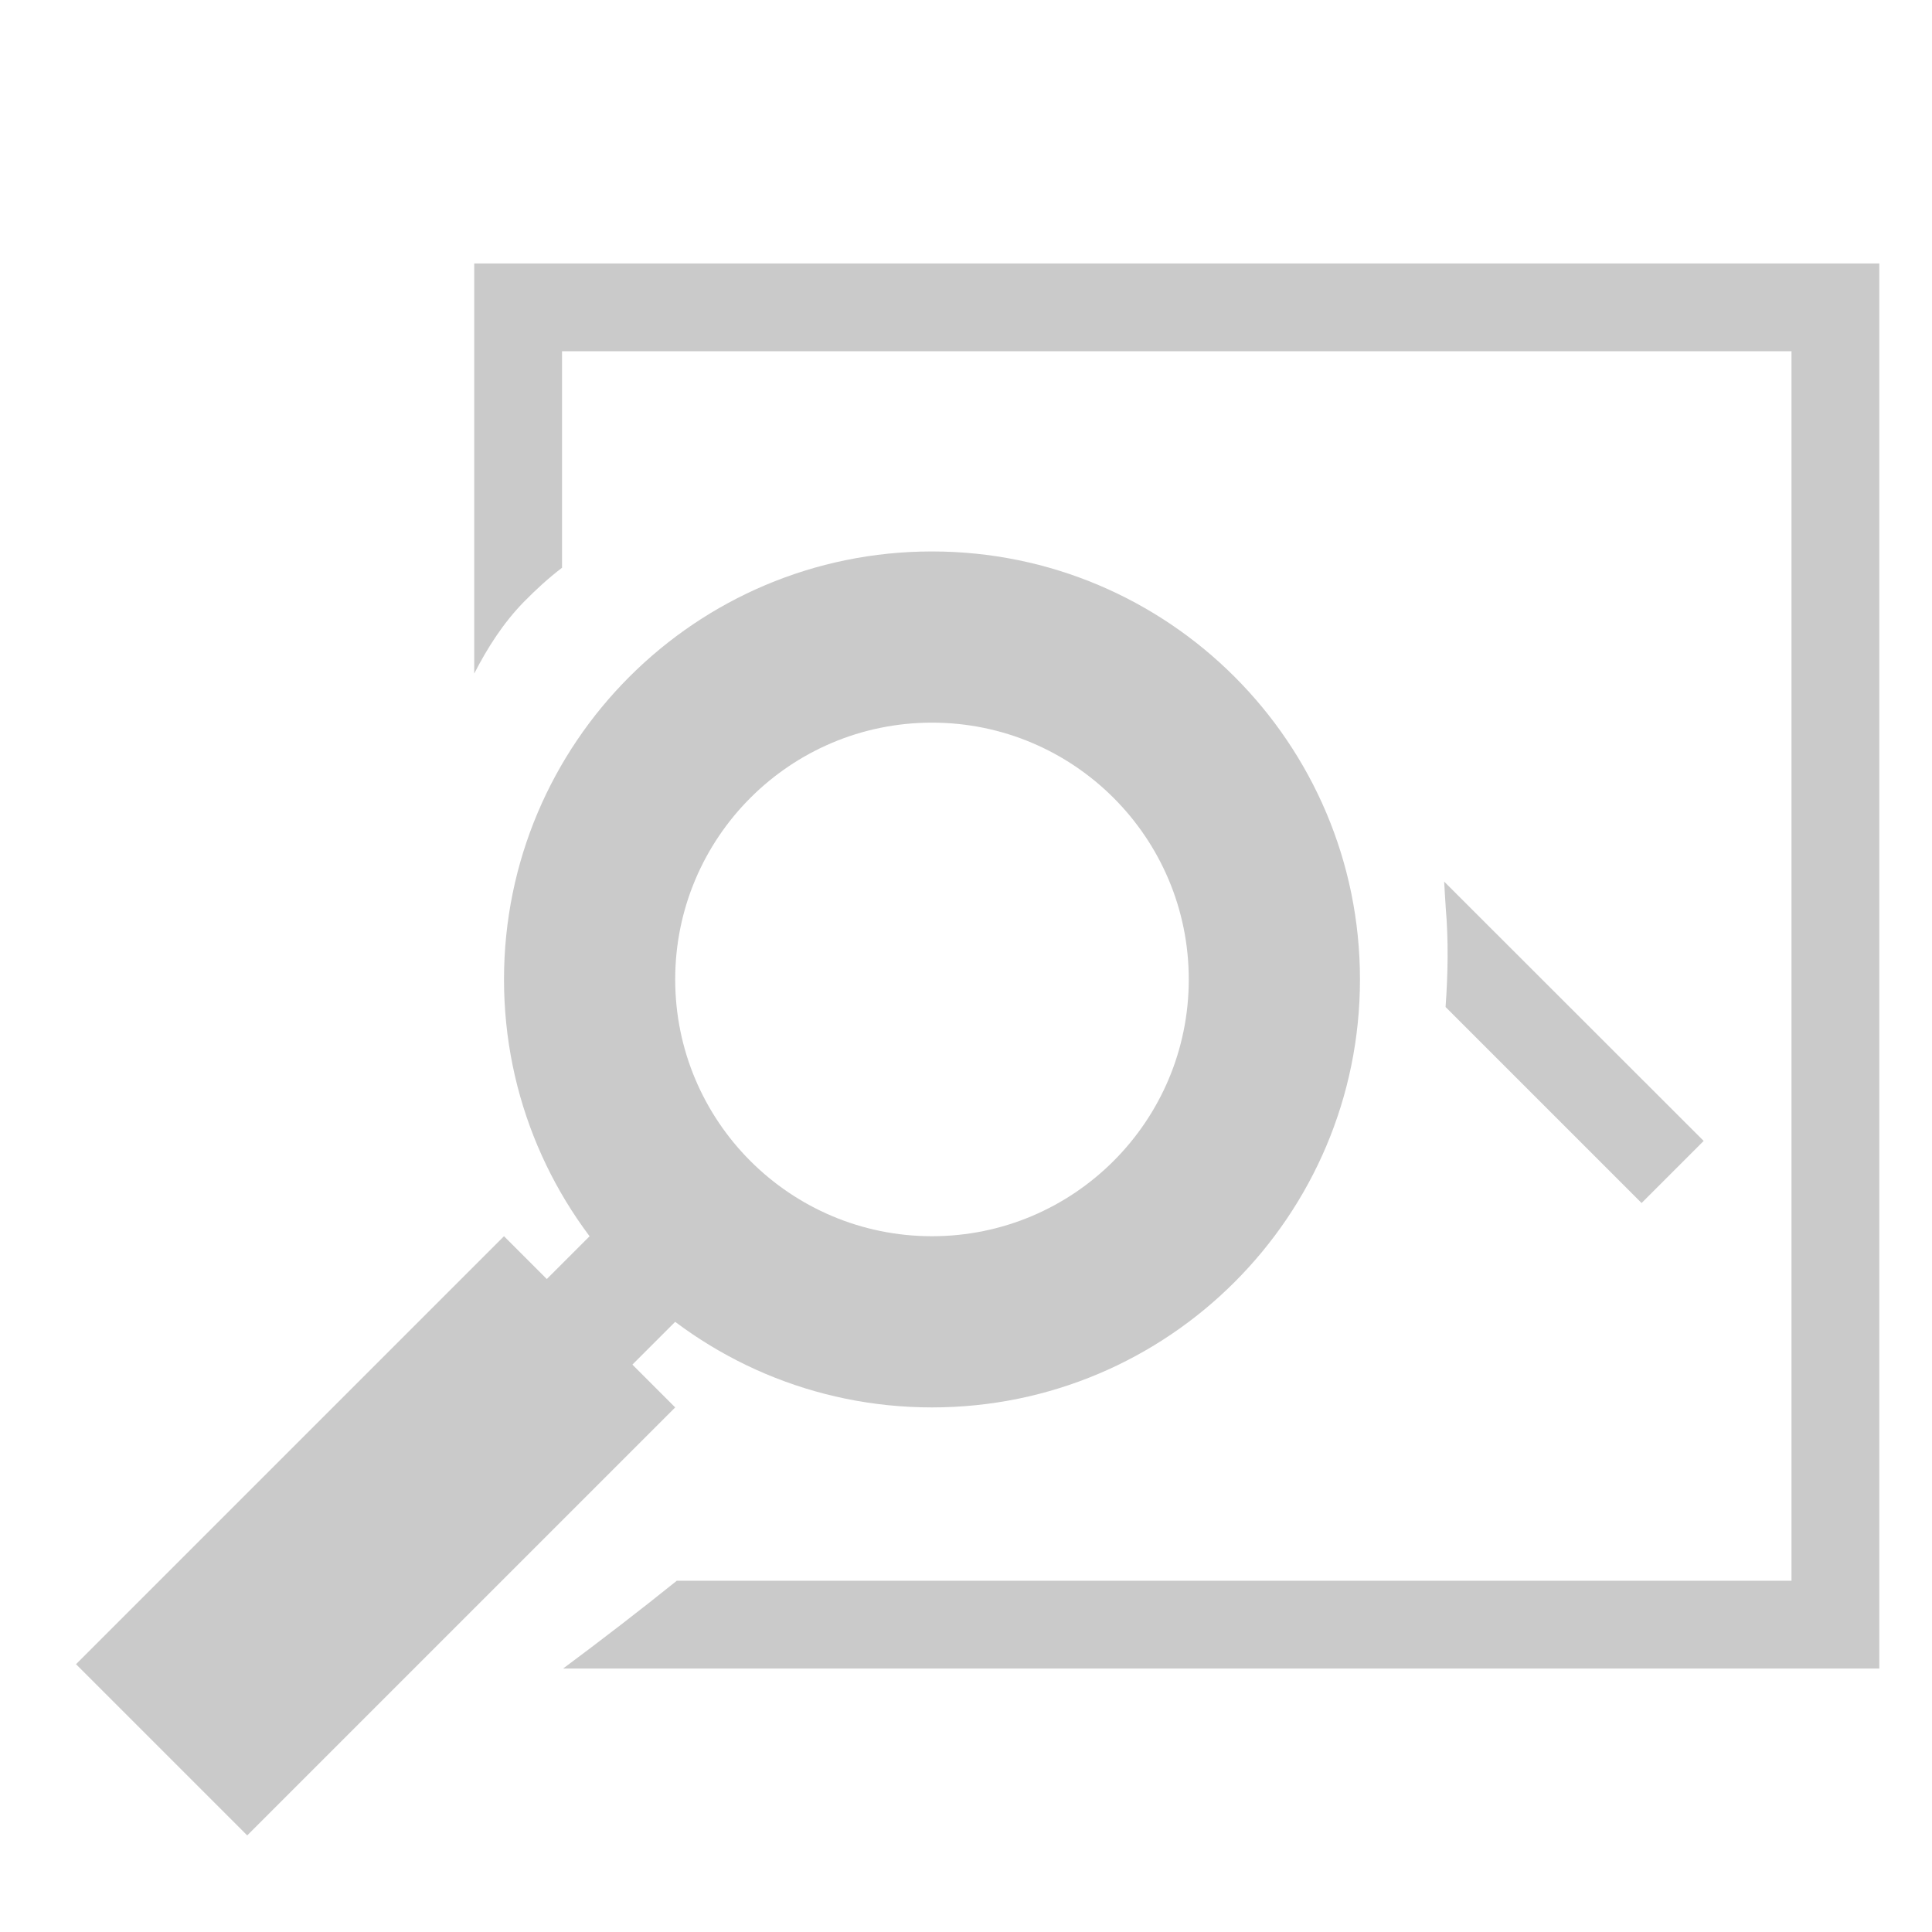
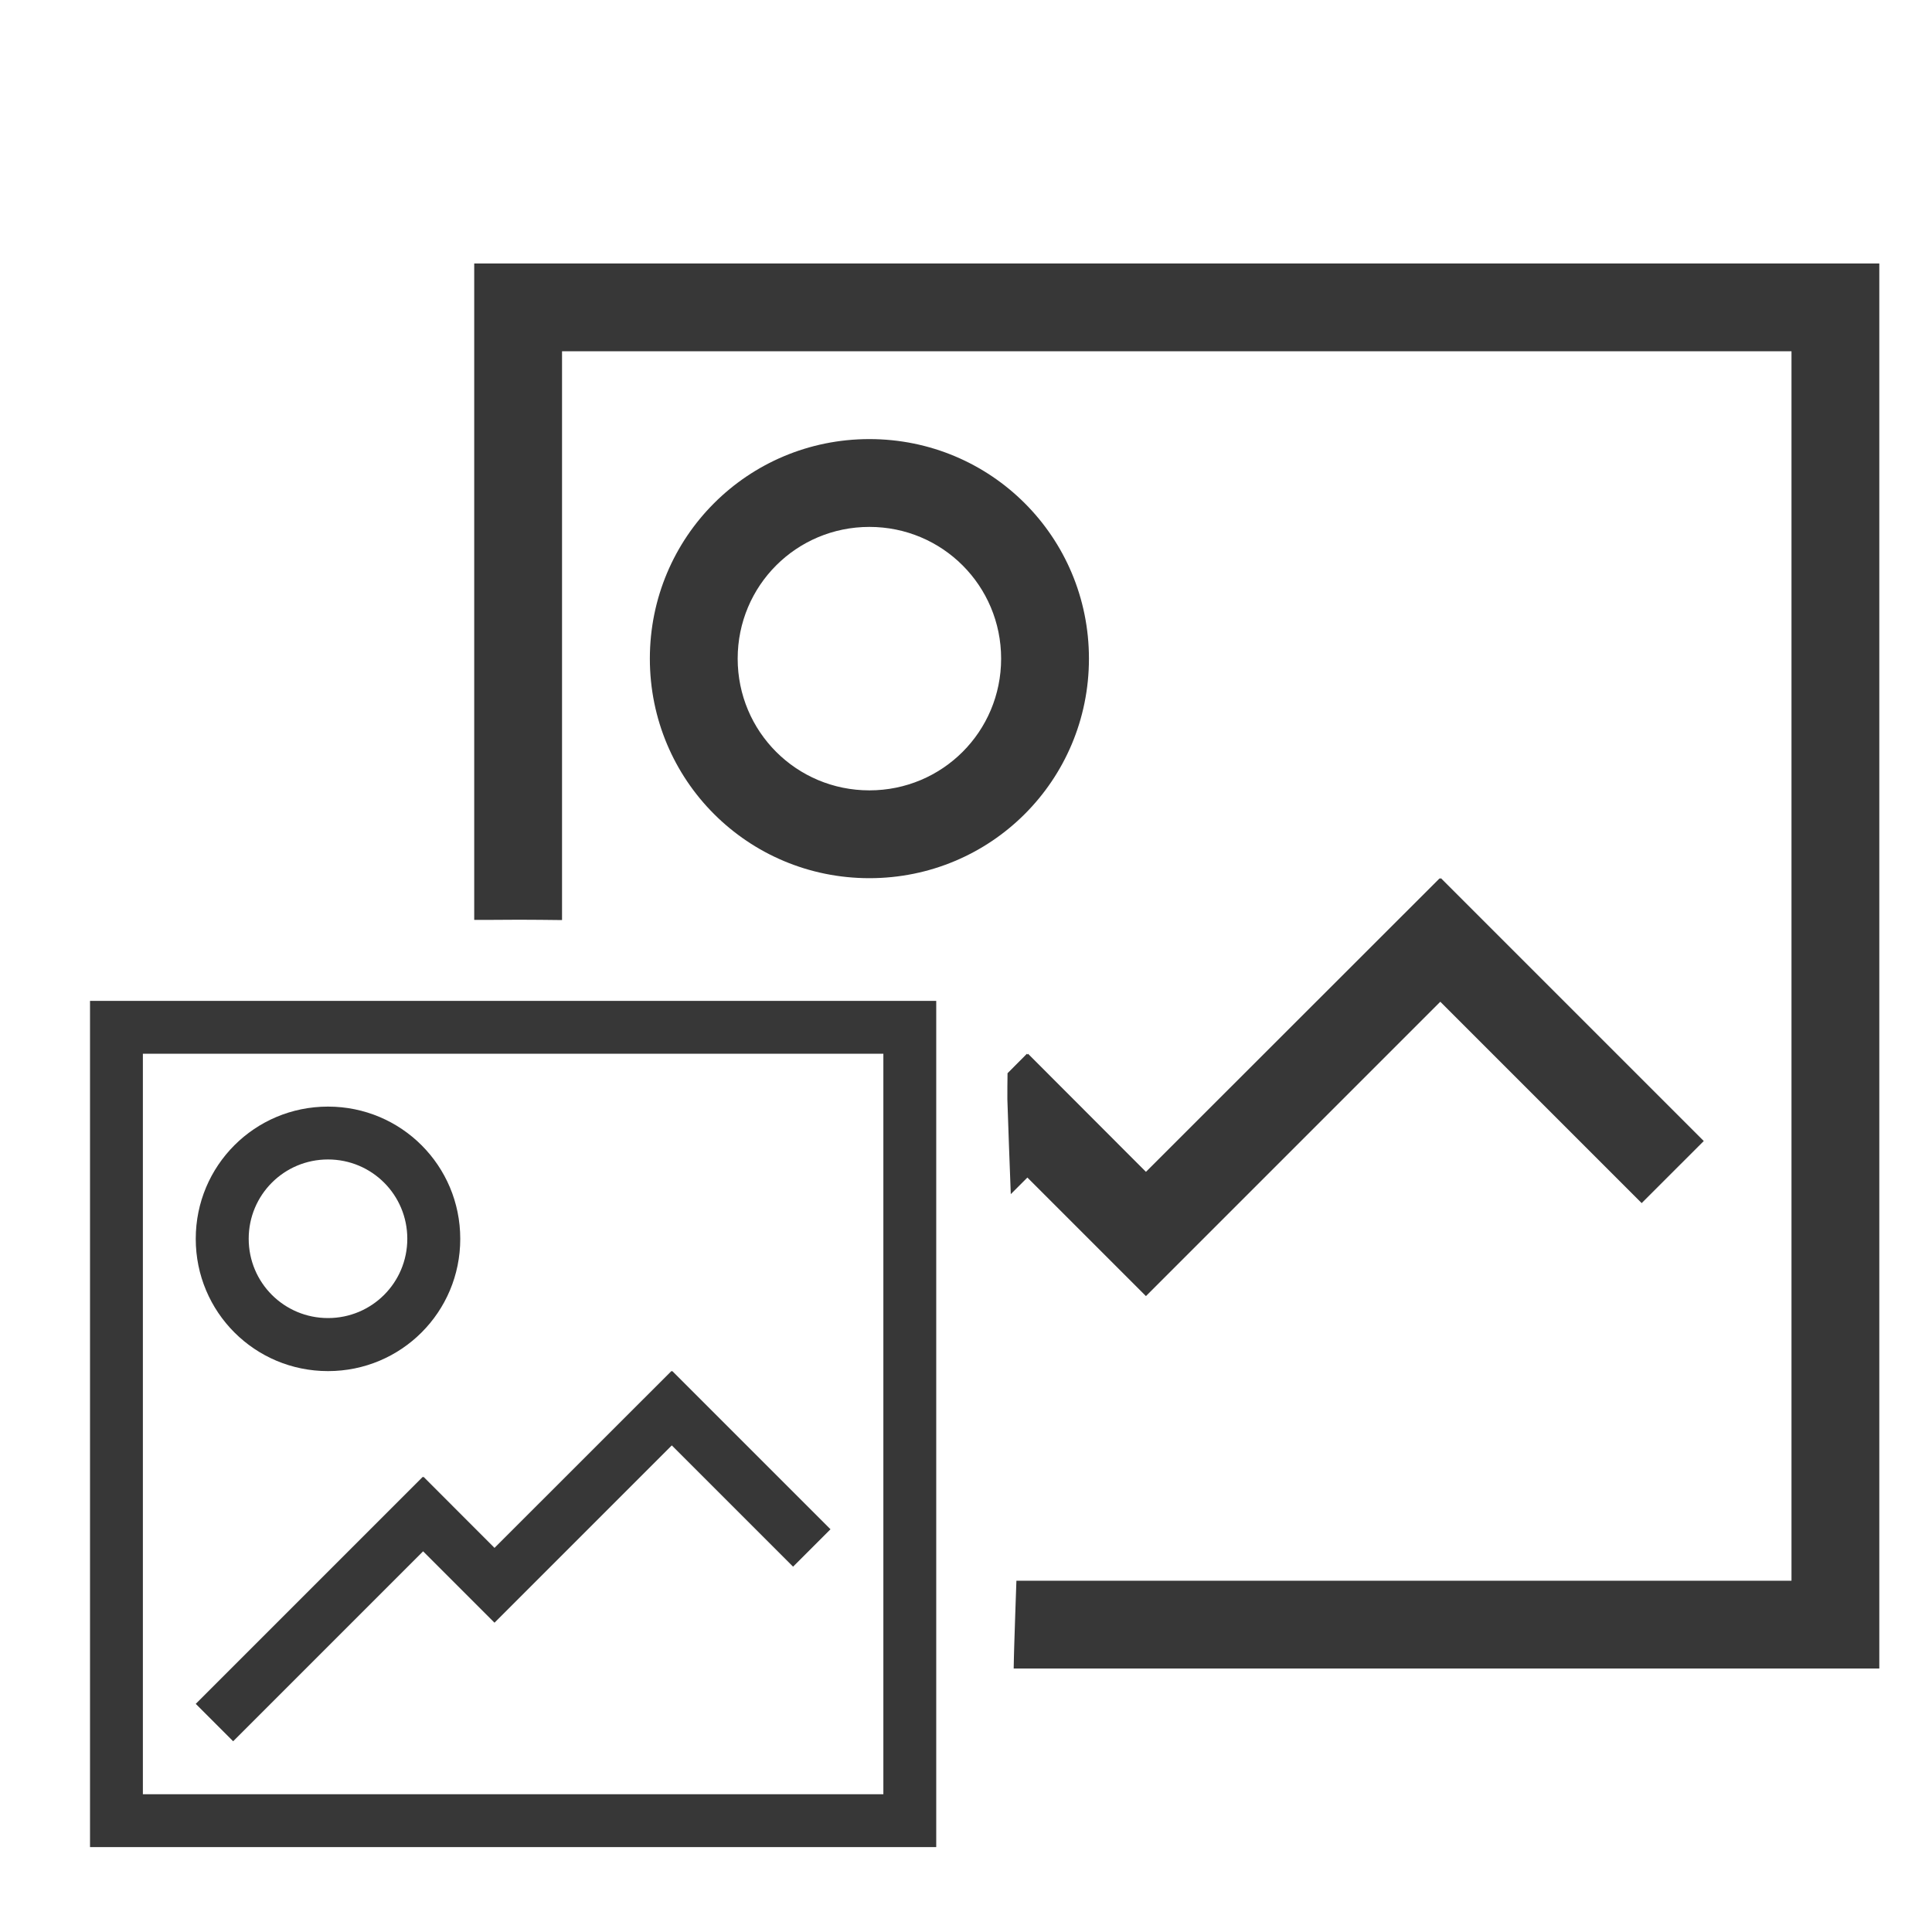
<svg xmlns="http://www.w3.org/2000/svg" id="svg7384" height="22" width="22" version="1.1" xml:space="preserve">
  <defs id="defs9" />
  <g id="g82" style="display:none">
    <path style="display:inline;fill:#373737;fill-opacity:1;stroke:none" d="M 5.4,3 V 19 H 21.4 V 3 Z m 1,1 H 20.4 V 18 H 6.4 Z m 3.5,1 c -1.385,0 -2.5,1.115 -2.5,2.5 0,1.385 1.115,2.5 2.5,2.5 1.385,0 2.5,-1.115 2.5,-2.5 0,-1.385 -1.115,-2.5 -2.5,-2.5 z m 0,1 c 0.831,0 1.5,0.669 1.5,1.5 0,0.831 -0.669,1.5 -1.5,1.5 -0.831,0 -1.5,-0.669 -1.5,-1.5 0,-0.831 0.669,-1.5 1.5,-1.5 z M 16.394,10 13.048,13.344 11.707,12 11.701,12.008 11.693,12 7.4,16.293 8.107,17 l 3.592,-3.592 0.643,0.643 0.707,0.707 0.707,-0.707 2.645,-2.645 2.293,2.293 0.707,-0.707 L 16.408,10 l -0.008,0.008 z" id="rect4082" />
    <g transform="matrix(0.8832819,0,0,0.8832819,-2.515134,-5.61098)" id="g4152" style="display:none">
      <path style="fill:#373737;fill-opacity:1" id="path6" d="m 8.218,21.943 c -1.6,0.347 -2.205,1.786 -2.16,2.879 0.048,1.179 -1.218,2.113 -2.014,2.274 1.082,0.859 2.665,0.987 4.095,0.697 2.093,-0.425 3.519,-2.058 3.138,-3.934 -0.286,-1.41 -1.49,-2.255 -3.058,-1.916 z" />
      <path id="path4174-1" d="m 9.793,21.203 c 0.875,0.145 1.836,0.962 2.02,1.717 0.104,0.354 0.981,-0.382 0.847,-0.888 -0.473,-1.043 -1.489,-1.755 -2.403,-1.724 -0.33,0.005 -0.731,0.878 -0.464,0.895 z" style="display:inline;fill:#373737;fill-opacity:1;fill-rule:evenodd;stroke:none;stroke-width:1px;stroke-linecap:butt;stroke-linejoin:miter;stroke-opacity:1" />
      <path id="path4174-3-9" d="m 11.004,19.636 c 0.875,0.145 1.959,1.037 2.142,1.791 0.104,0.354 3.236,-2.942 3.103,-3.449 0.405,-3.082 -0.158,-2.003 -2.967,-2.155 -0.894,0.055 -2.546,3.795 -2.279,3.812 z" style="display:inline;fill:#373737;fill-opacity:1;fill-rule:evenodd;stroke:none;stroke-width:1px;stroke-linecap:butt;stroke-linejoin:miter;stroke-opacity:1" />
    </g>
    <g style="display:none" id="layer3" transform="matrix(0.4873476,0,0,0.4873476,-0.1089866,5.304799)">
      <g transform="rotate(-90,15,15)" id="g4171-7" style="display:inline" />
      <path id="path4148" d="M 22,2 A 10,10 0 0 0 12,12 10,10 0 0 0 22,22 10,10 0 0 0 32,12 10,10 0 0 0 22,2 Z m 0,4 a 6,6 0 0 1 6,6 6,6 0 0 1 -6,6 6,6 0 0 1 -6,-6 6,6 0 0 1 6,-6 z" style="color:#000000;clip-rule:nonzero;display:inline;overflow:visible;visibility:visible;opacity:1;isolation:auto;mix-blend-mode:normal;color-interpolation:sRGB;color-interpolation-filters:linearRGB;solid-color:#000000;solid-opacity:1;fill:#373737;fill-opacity:1;fill-rule:evenodd;stroke:none;stroke-width:1;stroke-linecap:butt;stroke-linejoin:miter;stroke-miterlimit:4;stroke-dasharray:none;stroke-dashoffset:0;stroke-opacity:1;marker:none;color-rendering:auto;image-rendering:auto;shape-rendering:auto;text-rendering:auto;enable-background:accumulate" />
      <path id="path4153" d="m 18,18 c -4,4 -4,4 -4,4 l -2,-2 4,-4 z" style="fill:#373737;fill-opacity:1;fill-rule:evenodd;stroke:none;stroke-width:1px;stroke-linecap:butt;stroke-linejoin:miter;stroke-opacity:1" />
      <path id="path4155" d="M 12,18 16,22 6,32 2,28 Z" style="fill:#373737;fill-opacity:1;fill-rule:evenodd;stroke:none;stroke-width:1px;stroke-linecap:butt;stroke-linejoin:miter;stroke-opacity:1" />
    </g>
  </g>
  <g id="g80" style="display:none">
    <g id="g79" style="display:none">
      <path id="path13" style="display:inline;fill:#373737;fill-opacity:1;stroke:none" d="m 5.045,2.969 c -0.005,0.116 -0.011,0.231 -0.016,0.348 -9.6e-4,0.155 -0.001,0.312 -0.006,0.467 -0.002,0.062 -0.004,0.124 -0.008,0.186 H 8.111 C 8.113,3.952 8.113,3.935 8.115,3.918 8.129,3.817 8.126,3.715 8.127,3.613 8.129,3.4 8.134,3.188 8.139,2.975 c 4.92e-5,-0.002 -4.98e-5,-0.004 0,-0.006 z m 5.422,0 c 5.45e-4,0.1 -3.49e-4,0.201 0,0.301 0.003,0.233 -0.001,0.466 0.004,0.699 h 3.244 c 3.9e-5,-0.096 1.01e-4,-0.191 0,-0.287 -2.39e-4,-0.238 -7.24e-4,-0.475 0,-0.713 z m 5.471,0 v 0.305 c 0.003,0.232 0.008,0.464 0.014,0.695 h 2.043 v 0.012 c 0.093,-0.002 0.186,-0.002 0.279,-0.004 0.24,-0.003 0.48,-0.005 0.721,-0.006 V 2.969 Z M 3.994,4.824 C 3.917,4.831 3.839,4.838 3.762,4.844 3.524,4.858 3.287,4.865 3.049,4.869 c -0.018,3.328e-4 -0.036,-2.675e-4 -0.055,0 V 7 h 0.229 0.771 z m 3.5,0.145 c -1.385,0 -2.5,1.115 -2.5,2.5 0,1.385 1.115,2.5 2.5,2.5 1.385,0 2.5,-1.115 2.5,-2.5 0,-1.385 -1.115,-2.5 -2.5,-2.5 z m 0,1 c 0.831,0 1.5,0.669 1.5,1.5 0,0.831 -0.669,1.5 -1.5,1.5 -0.831,0 -1.5,-0.669 -1.5,-1.5 0,-0.831 0.669,-1.5 1.5,-1.5 z M 17.994,6.957 v 3.006 c 0.108,0.004 0.218,0.007 0.326,0.01 0.225,0.006 0.449,0.012 0.674,0.016 V 6.967 c -0.071,0.001 -0.143,0.002 -0.215,0 -0.216,-0.001 -0.433,-0.001 -0.648,-0.006 -0.046,-0.001 -0.091,-0.003 -0.137,-0.004 z m -4.006,3.012 -3.346,3.344 -1.342,-1.344 -0.006,0.008 -0.008,-0.008 -4.293,4.293 0.707,0.707 3.592,-3.592 0.643,0.643 0.707,0.707 0.707,-0.707 2.645,-2.645 2.293,2.293 0.707,-0.707 -2.992,-2.992 -0.008,0.008 z m -9.994,0.109 c -0.124,0.015 -0.25,0.013 -0.375,0.014 -0.122,2e-4 -0.422,-0.003 -0.539,-0.004 l -0.086,-0.002 v 2.936 c 0.146,-0.005 0.292,-0.008 0.438,-0.008 0.188,-0.003 0.375,-0.007 0.562,-0.01 z M 17.994,13.094 v 4.875 H 3.994 V 16.125 H 3.77 3.256 2.994 v 2.844 H 18.994 v -5.875 h -0.051 z" />
    </g>
    <g id="g81">
      <path id="path80" style="display:inline;fill:#cacaca;fill-opacity:1;stroke:none" d="m 5.045,2.969 c -0.005,0.116 -0.011,0.231 -0.016,0.348 -9.6e-4,0.155 -0.001,0.312 -0.006,0.467 -0.002,0.062 -0.004,0.124 -0.008,0.186 H 8.111 C 8.113,3.952 8.113,3.935 8.115,3.918 8.129,3.817 8.126,3.715 8.127,3.613 8.129,3.4 8.134,3.188 8.139,2.975 c 4.92e-5,-0.002 -4.98e-5,-0.004 0,-0.006 z m 5.422,0 c 5.45e-4,0.1 -3.49e-4,0.201 0,0.301 0.003,0.233 -0.001,0.466 0.004,0.699 h 3.244 c 3.9e-5,-0.096 1.01e-4,-0.191 0,-0.287 -2.39e-4,-0.238 -7.24e-4,-0.475 0,-0.713 z m 5.471,0 v 0.305 c 0.003,0.232 0.008,0.464 0.014,0.695 h 2.043 v 0.012 c 0.093,-0.002 0.186,-0.002 0.279,-0.004 0.24,-0.003 0.48,-0.005 0.721,-0.006 V 2.969 Z M 3.994,4.824 C 3.917,4.831 3.839,4.838 3.762,4.844 3.524,4.858 3.287,4.865 3.049,4.869 c -0.018,3.328e-4 -0.036,-2.675e-4 -0.055,0 V 7 h 0.229 0.771 z m 3.5,0.145 c -1.385,0 -2.5,1.115 -2.5,2.5 0,1.385 1.115,2.5 2.5,2.5 1.385,0 2.5,-1.115 2.5,-2.5 0,-1.385 -1.115,-2.5 -2.5,-2.5 z m 0,1 c 0.831,0 1.5,0.669 1.5,1.5 0,0.831 -0.669,1.5 -1.5,1.5 -0.831,0 -1.5,-0.669 -1.5,-1.5 0,-0.831 0.669,-1.5 1.5,-1.5 z M 17.994,6.957 v 3.006 c 0.108,0.004 0.218,0.007 0.326,0.01 0.225,0.006 0.449,0.012 0.674,0.016 V 6.967 c -0.071,0.001 -0.143,0.002 -0.215,0 -0.216,-0.001 -0.433,-0.001 -0.648,-0.006 -0.046,-0.001 -0.091,-0.003 -0.137,-0.004 z m -4.006,3.012 -3.346,3.344 -1.342,-1.344 -0.006,0.008 -0.008,-0.008 -4.293,4.293 0.707,0.707 3.592,-3.592 0.643,0.643 0.707,0.707 0.707,-0.707 2.645,-2.645 2.293,2.293 0.707,-0.707 -2.992,-2.992 -0.008,0.008 z m -9.994,0.109 c -0.124,0.015 -0.25,0.013 -0.375,0.014 -0.122,2e-4 -0.422,-0.003 -0.539,-0.004 l -0.086,-0.002 v 2.936 c 0.146,-0.005 0.292,-0.008 0.438,-0.008 0.188,-0.003 0.375,-0.007 0.562,-0.01 z M 17.994,13.094 v 4.875 H 3.994 V 16.125 H 3.77 3.256 2.994 v 2.844 H 18.994 v -5.875 h -0.051 z" />
    </g>
  </g>
-   <g id="g4" style="display:none">
-     <path style="display:inline;fill:#373737;fill-opacity:1;stroke:none" d="M 5.4,3 V 19 H 21.4 V 3 Z m 1,1 H 20.4 V 18 H 6.4 Z m 3.5,1 c -1.385,0 -2.5,1.115 -2.5,2.5 0,1.385 1.115,2.5 2.5,2.5 1.385,0 2.5,-1.115 2.5,-2.5 0,-1.385 -1.115,-2.5 -2.5,-2.5 z m 0,1 c 0.831,0 1.5,0.669 1.5,1.5 0,0.831 -0.669,1.5 -1.5,1.5 -0.831,0 -1.5,-0.669 -1.5,-1.5 0,-0.831 0.669,-1.5 1.5,-1.5 z M 16.394,10 13.048,13.344 11.707,12 11.701,12.008 11.693,12 7.4,16.293 8.107,17 l 3.592,-3.592 0.643,0.643 0.707,0.707 0.707,-0.707 2.645,-2.645 2.293,2.293 0.707,-0.707 L 16.408,10 l -0.008,0.008 z" id="path4" />
+   <g id="g4" style="display:inline">
+     <g id="g30">
+       <path id="path4" style="display:inline;fill:#373737;fill-opacity:1;stroke:none" d="m 5.4,3 v 7.475 h 0.16 c 0.118,-0.001 0.236,-0.002 0.354,-0.002 0.162,3.14e-4 0.324,0.002 0.486,0.004 V 4 H 20.4 v 14 h -8.826 c -0.008,0.249 -0.018,0.498 -0.025,0.746 -0.003,0.085 -0.004,0.169 -0.006,0.254 h 9.857 V 3 Z m 4.5,2 c -1.385,0 -2.5,1.115 -2.5,2.5 0,1.385 1.115,2.5 2.5,2.5 1.385,0 2.5,-1.115 2.5,-2.5 0,-1.385 -1.115,-2.5 -2.5,-2.5 z m 0,1 c 0.831,0 1.5,0.669 1.5,1.5 0,0.831 -0.669,1.5 -1.5,1.5 -0.831,0 -1.5,-0.669 -1.5,-1.5 0,-0.831 0.669,-1.5 1.5,-1.5 z M 16.395,10 13.049,13.344 11.707,12 11.701,12.008 11.693,12 11.473,12.221 c -10e-4,0.099 -0.003,0.198 -0.002,0.297 0.011,0.36 0.026,0.72 0.039,1.08 l 0.189,-0.189 0.643,0.643 0.707,0.707 0.707,-0.707 2.645,-2.645 2.293,2.293 0.707,-0.707 L 16.408,10 l -0.008,0.008 z" />
+       <path style="display:inline;fill:#373737;fill-opacity:1;stroke:none;stroke-width:0.602" d="m 1.025,11.397 v 9.636 h 9.636 v -9.636 z m 0.602,0.602 h 8.432 v 8.432 H 1.627 Z m 2.108,0.602 c -0.834,0 -1.506,0.672 -1.506,1.506 0,0.834 0.672,1.506 1.506,1.506 0.834,0 1.506,-0.672 1.506,-1.506 0,-0.834 -0.672,-1.506 -1.506,-1.506 z m 0,0.602 c 0.5,0 0.903,0.403 0.903,0.903 0,0.5 -0.403,0.903 -0.903,0.903 -0.5,0 -0.903,-0.403 -0.903,-0.903 0,-0.5 0.403,-0.903 0.903,-0.903 z m 3.911,2.409 -2.015,2.014 -0.808,-0.809 -0.004,0.005 -0.005,-0.005 -2.585,2.585 0.426,0.426 2.163,-2.163 0.387,0.387 0.426,0.426 0.426,-0.426 1.593,-1.593 1.381,1.381 0.426,-0.426 -1.802,-1.802 -0.005,0.005 z" id="path10" />
+     </g>
  </g>
-   <g id="g109" style="display:inline">
+   <g id="g109" style="display:none">
    <g id="g135" style="fill:#cacaca;fill-opacity:1">
      <path id="path105" style="display:inline;fill:#cacaca;fill-opacity:1;stroke:none" d="M 5.4,3 V 7.67 C 5.552,7.374 5.731,7.094 5.965,6.854 6.102,6.715 6.245,6.583 6.4,6.465 V 4 H 20.4 V 18 H 7.707 C 7.282,18.342 6.85,18.674 6.412,19 H 21.4 V 3 Z m 11.045,7.039 c 0.006,0.1 0.011,0.2 0.018,0.299 0.032,0.377 0.025,0.753 -0.002,1.129 l 2.232,2.232 0.707,-0.707 z" />
      <g style="display:inline;fill:#cacaca;fill-opacity:1" id="g108" transform="matrix(0.4873476,0,0,0.4873476,-0.1089866,5.304799)">
        <path id="path106" d="M 22,2 A 10,10 0 0 0 12,12 10,10 0 0 0 22,22 10,10 0 0 0 32,12 10,10 0 0 0 22,2 Z m 0,4 a 6,6 0 0 1 6,6 6,6 0 0 1 -6,6 6,6 0 0 1 -6,-6 6,6 0 0 1 6,-6 z" style="color:#000000;clip-rule:nonzero;display:inline;overflow:visible;visibility:visible;opacity:1;isolation:auto;mix-blend-mode:normal;color-interpolation:sRGB;color-interpolation-filters:linearRGB;solid-color:#000000;solid-opacity:1;fill:#cacaca;fill-opacity:1;fill-rule:evenodd;stroke:none;stroke-width:1;stroke-linecap:butt;stroke-linejoin:miter;stroke-miterlimit:4;stroke-dasharray:none;stroke-dashoffset:0;stroke-opacity:1;marker:none;color-rendering:auto;image-rendering:auto;shape-rendering:auto;text-rendering:auto;enable-background:accumulate" />
        <path id="path107" d="m 18,18 c -4,4 -4,4 -4,4 l -2,-2 4,-4 z" style="fill:#cacaca;fill-opacity:1;fill-rule:evenodd;stroke:none;stroke-width:1px;stroke-linecap:butt;stroke-linejoin:miter;stroke-opacity:1" />
        <path id="path108" d="M 12,18 16,22 6,32 2,28 Z" style="fill:#cacaca;fill-opacity:1;fill-rule:evenodd;stroke:none;stroke-width:1px;stroke-linecap:butt;stroke-linejoin:miter;stroke-opacity:1" />
      </g>
    </g>
    <g id="g10" style="display:none">
      <path id="path5" style="display:inline;fill:#373737;fill-opacity:1;stroke:none" d="M 5.4,3 V 7.67 C 5.552,7.374 5.731,7.094 5.965,6.854 6.102,6.715 6.245,6.583 6.4,6.465 V 4 H 20.4 V 18 H 7.707 C 7.282,18.342 6.85,18.674 6.412,19 H 21.4 V 3 Z m 11.045,7.039 c 0.006,0.1 0.011,0.2 0.018,0.299 0.032,0.377 0.025,0.753 -0.002,1.129 l 2.232,2.232 0.707,-0.707 z" />
      <g style="display:inline" id="g9" transform="matrix(0.4873476,0,0,0.4873476,-0.1089866,5.304799)">
        <path id="path7" d="M 22,2 A 10,10 0 0 0 12,12 10,10 0 0 0 22,22 10,10 0 0 0 32,12 10,10 0 0 0 22,2 Z m 0,4 a 6,6 0 0 1 6,6 6,6 0 0 1 -6,6 6,6 0 0 1 -6,-6 6,6 0 0 1 6,-6 z" style="color:#000000;clip-rule:nonzero;display:inline;overflow:visible;visibility:visible;opacity:1;isolation:auto;mix-blend-mode:normal;color-interpolation:sRGB;color-interpolation-filters:linearRGB;solid-color:#000000;solid-opacity:1;fill:#373737;fill-opacity:1;fill-rule:evenodd;stroke:none;stroke-width:1;stroke-linecap:butt;stroke-linejoin:miter;stroke-miterlimit:4;stroke-dasharray:none;stroke-dashoffset:0;stroke-opacity:1;marker:none;color-rendering:auto;image-rendering:auto;shape-rendering:auto;text-rendering:auto;enable-background:accumulate" />
        <path id="path8" d="m 18,18 c -4,4 -4,4 -4,4 l -2,-2 4,-4 z" style="fill:#373737;fill-opacity:1;fill-rule:evenodd;stroke:none;stroke-width:1px;stroke-linecap:butt;stroke-linejoin:miter;stroke-opacity:1" />
        <path id="path9" d="M 12,18 16,22 6,32 2,28 Z" style="fill:#373737;fill-opacity:1;fill-rule:evenodd;stroke:none;stroke-width:1px;stroke-linecap:butt;stroke-linejoin:miter;stroke-opacity:1" />
      </g>
    </g>
  </g>
  <g id="g86" style="display:none">
    <g id="g101" style="display:none">
      <g transform="matrix(1.017616,0,0,1.017616,-3.058384,-9.363301)" id="g85" style="display:inline">
        <path style="fill:#373737;fill-opacity:1" id="path83" d="m 8.218,21.943 c -1.6,0.347 -2.205,1.786 -2.16,2.879 0.048,1.179 -1.218,2.113 -2.014,2.274 1.082,0.859 2.665,0.987 4.095,0.697 2.093,-0.425 3.519,-2.058 3.138,-3.934 -0.286,-1.41 -1.49,-2.255 -3.058,-1.916 z" />
        <path id="path84" d="m 9.793,21.203 c 0.875,0.145 1.836,0.962 2.02,1.717 0.104,0.354 0.981,-0.382 0.847,-0.888 -0.473,-1.043 -1.489,-1.755 -2.403,-1.724 -0.33,0.005 -0.731,0.878 -0.464,0.895 z" style="display:inline;fill:#373737;fill-opacity:1;fill-rule:evenodd;stroke:none;stroke-width:1px;stroke-linecap:butt;stroke-linejoin:miter;stroke-opacity:1" />
        <path id="path85" d="m 11.004,19.636 c 0.875,0.145 1.959,1.037 2.142,1.791 0.104,0.354 3.236,-2.942 3.103,-3.449 0.405,-3.082 -0.158,-2.003 -2.967,-2.155 -0.894,0.055 -2.546,3.795 -2.279,3.812 z" style="display:inline;fill:#373737;fill-opacity:1;fill-rule:evenodd;stroke:none;stroke-width:1px;stroke-linecap:butt;stroke-linejoin:miter;stroke-opacity:1" />
      </g>
      <path id="path86" style="display:inline;fill:#373737;fill-opacity:1;stroke:none" d="m 5.4,3 v 8.43 c 0.143,-0.172 0.289,-0.341 0.441,-0.506 0.189,-0.227 0.376,-0.455 0.559,-0.688 V 4 H 20.4 V 18 H 8.396 C 8.062,18.338 7.687,18.633 7.326,18.941 7.301,18.962 7.276,18.981 7.252,19 H 21.4 V 3 Z m 4.5,2 c -1.385,0 -2.5,1.115 -2.5,2.5 0,0.383 0.087,0.743 0.24,1.066 C 7.695,8.492 7.749,8.418 7.803,8.344 7.997,8.08 8.193,7.817 8.404,7.566 8.403,7.544 8.4,7.523 8.4,7.5 c 0,-0.831 0.669,-1.5 1.5,-1.5 0.182,0 0.355,0.035 0.516,0.094 0.067,-0.044 0.135,-0.086 0.203,-0.129 0.209,-0.132 0.416,-0.269 0.635,-0.385 0.051,-0.024 0.103,-0.048 0.154,-0.07 C 10.99,5.192 10.469,5 9.9,5 Z m 6.494,5 -3.346,3.344 -0.25,-0.252 c -0.178,0.187 -0.359,0.369 -0.537,0.555 -0.053,0.055 -0.105,0.111 -0.158,0.166 l 0.238,0.238 0.707,0.707 0.707,-0.707 2.645,-2.645 2.293,2.293 0.707,-0.707 L 16.408,10 l -0.008,0.008 z m -9.994,3.732 c -0.112,0.098 -0.225,0.196 -0.336,0.295 -0.139,0.13 -0.289,0.253 -0.391,0.416 -0.086,0.138 -0.179,0.249 -0.273,0.336 v 3.527 C 5.574,18.115 5.745,17.921 5.912,17.725 6.083,17.521 6.257,17.317 6.4,17.094 Z" />
    </g>
    <g id="g104">
      <g transform="matrix(1.017616,0,0,1.017616,-3.058384,-9.363301)" id="g103" style="display:inline">
        <path style="fill:#cacaca;fill-opacity:1" id="path101" d="m 8.218,21.943 c -1.6,0.347 -2.205,1.786 -2.16,2.879 0.048,1.179 -1.218,2.113 -2.014,2.274 1.082,0.859 2.665,0.987 4.095,0.697 2.093,-0.425 3.519,-2.058 3.138,-3.934 -0.286,-1.41 -1.49,-2.255 -3.058,-1.916 z" />
        <path id="path102" d="m 9.793,21.203 c 0.875,0.145 1.836,0.962 2.02,1.717 0.104,0.354 0.981,-0.382 0.847,-0.888 -0.473,-1.043 -1.489,-1.755 -2.403,-1.724 -0.33,0.005 -0.731,0.878 -0.464,0.895 z" style="display:inline;fill:#cacaca;fill-opacity:1;fill-rule:evenodd;stroke:none;stroke-width:1px;stroke-linecap:butt;stroke-linejoin:miter;stroke-opacity:1" />
        <path id="path103" d="m 11.004,19.636 c 0.875,0.145 1.959,1.037 2.142,1.791 0.104,0.354 3.236,-2.942 3.103,-3.449 0.405,-3.082 -0.158,-2.003 -2.967,-2.155 -0.894,0.055 -2.546,3.795 -2.279,3.812 z" style="display:inline;fill:#cacaca;fill-opacity:1;fill-rule:evenodd;stroke:none;stroke-width:1px;stroke-linecap:butt;stroke-linejoin:miter;stroke-opacity:1" />
      </g>
      <path id="path104" style="display:inline;fill:#cacaca;fill-opacity:1;stroke:none" d="m 5.4,3 v 8.43 c 0.143,-0.172 0.289,-0.341 0.441,-0.506 0.189,-0.227 0.376,-0.455 0.559,-0.688 V 4 H 20.4 V 18 H 8.396 C 8.062,18.338 7.687,18.633 7.326,18.941 7.301,18.962 7.276,18.981 7.252,19 H 21.4 V 3 Z m 4.5,2 c -1.385,0 -2.5,1.115 -2.5,2.5 0,0.383 0.087,0.743 0.24,1.066 C 7.695,8.492 7.749,8.418 7.803,8.344 7.997,8.08 8.193,7.817 8.404,7.566 8.403,7.544 8.4,7.523 8.4,7.5 c 0,-0.831 0.669,-1.5 1.5,-1.5 0.182,0 0.355,0.035 0.516,0.094 0.067,-0.044 0.135,-0.086 0.203,-0.129 0.209,-0.132 0.416,-0.269 0.635,-0.385 0.051,-0.024 0.103,-0.048 0.154,-0.07 C 10.99,5.192 10.469,5 9.9,5 Z m 6.494,5 -3.346,3.344 -0.25,-0.252 c -0.178,0.187 -0.359,0.369 -0.537,0.555 -0.053,0.055 -0.105,0.111 -0.158,0.166 l 0.238,0.238 0.707,0.707 0.707,-0.707 2.645,-2.645 2.293,2.293 0.707,-0.707 L 16.408,10 l -0.008,0.008 z" />
    </g>
  </g>
  <g id="layer1" transform="translate(-0.8142442,0.5571144)" style="display:none">
    <g id="g16" style="display:none">
      <path id="path1" style="display:inline;fill:#373737;fill-opacity:1;stroke:none" d="m 5.4,3 v 1.736 h 0.018 0.947 0.035 V 4 H 20.4 V 18 H 6.4 V 17.42 H 6.076 5.59 5.4 V 19 H 21.4 V 3 Z m 4.5,2 C 8.948,5 8.124,5.527 7.701,6.307 7.748,6.434 7.795,6.562 7.842,6.689 8.217,7.735 8.593,8.779 8.975,9.822 9.261,9.936 9.572,10 9.9,10 11.285,10 12.4,8.885 12.4,7.5 12.4,6.115 11.285,5 9.9,5 Z m 0,1 c 0.831,0 1.5,0.669 1.5,1.5 0,0.831 -0.669,1.5 -1.5,1.5 -0.831,0 -1.5,-0.669 -1.5,-1.5 0,-0.831 0.669,-1.5 1.5,-1.5 z M 16.395,10 13.049,13.344 11.707,12 l -0.006,0.008 -0.008,-0.008 -1.369,1.369 c 0.125,0.314 0.251,0.627 0.379,0.939 0.009,0.023 0.018,0.046 0.027,0.068 l 0.969,-0.969 0.643,0.643 0.707,0.707 0.707,-0.707 2.645,-2.645 2.293,2.293 0.707,-0.707 L 16.408,10 l -0.008,0.008 z" transform="translate(0.8142442,-0.5571144)" />
      <path id="text1" style="font-size:16px;display:inline;fill:#373737;fill-opacity:1" d="M 5.424,4.867 1.189,16.5 h 1.57 l 1.141,-3.242 h 5.031 l 1.141,3.242 h 1.648 l -0.217,-0.594 c -0.028,-0.068 -0.056,-0.137 -0.088,-0.203 C 11.186,15.16 10.944,14.623 10.724,14.076 10.247,12.906 9.787,11.728 9.345,10.544 8.836,9.175 8.342,7.8 7.849,6.425 7.66,5.905 7.466,5.385 7.271,4.867 Z M 6.416,6.218 8.455,11.929 H 4.369 Z" />
    </g>
    <g id="g17" style="display:inline">
      <path id="path16" style="display:inline;fill:#cacaca;fill-opacity:1;stroke:none" d="m 5.4,3 v 1.736 h 0.018 0.947 0.035 V 4 H 20.4 V 18 H 6.4 V 17.42 H 6.076 5.59 5.4 V 19 H 21.4 V 3 Z m 4.5,2 C 8.948,5 8.124,5.527 7.701,6.307 7.748,6.434 7.795,6.562 7.842,6.689 8.217,7.735 8.593,8.779 8.975,9.822 9.261,9.936 9.572,10 9.9,10 11.285,10 12.4,8.885 12.4,7.5 12.4,6.115 11.285,5 9.9,5 Z m 0,1 c 0.831,0 1.5,0.669 1.5,1.5 0,0.831 -0.669,1.5 -1.5,1.5 -0.831,0 -1.5,-0.669 -1.5,-1.5 0,-0.831 0.669,-1.5 1.5,-1.5 z M 16.395,10 13.049,13.344 11.707,12 l -0.006,0.008 -0.008,-0.008 -1.369,1.369 c 0.125,0.314 0.251,0.627 0.379,0.939 0.009,0.023 0.018,0.046 0.027,0.068 l 0.969,-0.969 0.643,0.643 0.707,0.707 0.707,-0.707 2.645,-2.645 2.293,2.293 0.707,-0.707 L 16.408,10 l -0.008,0.008 z" transform="translate(0.8142442,-0.5571144)" />
      <path id="path17" style="font-size:16px;display:inline;fill:#cacaca;fill-opacity:1" d="M 5.424,4.867 1.189,16.5 h 1.57 l 1.141,-3.242 h 5.031 l 1.141,3.242 h 1.648 l -0.217,-0.594 c -0.028,-0.068 -0.056,-0.137 -0.088,-0.203 C 11.186,15.16 10.944,14.623 10.724,14.076 10.247,12.906 9.787,11.728 9.345,10.544 8.836,9.175 8.342,7.8 7.849,6.425 7.66,5.905 7.466,5.385 7.271,4.867 Z M 6.416,6.218 8.455,11.929 H 4.369 Z" />
    </g>
  </g>
</svg>
